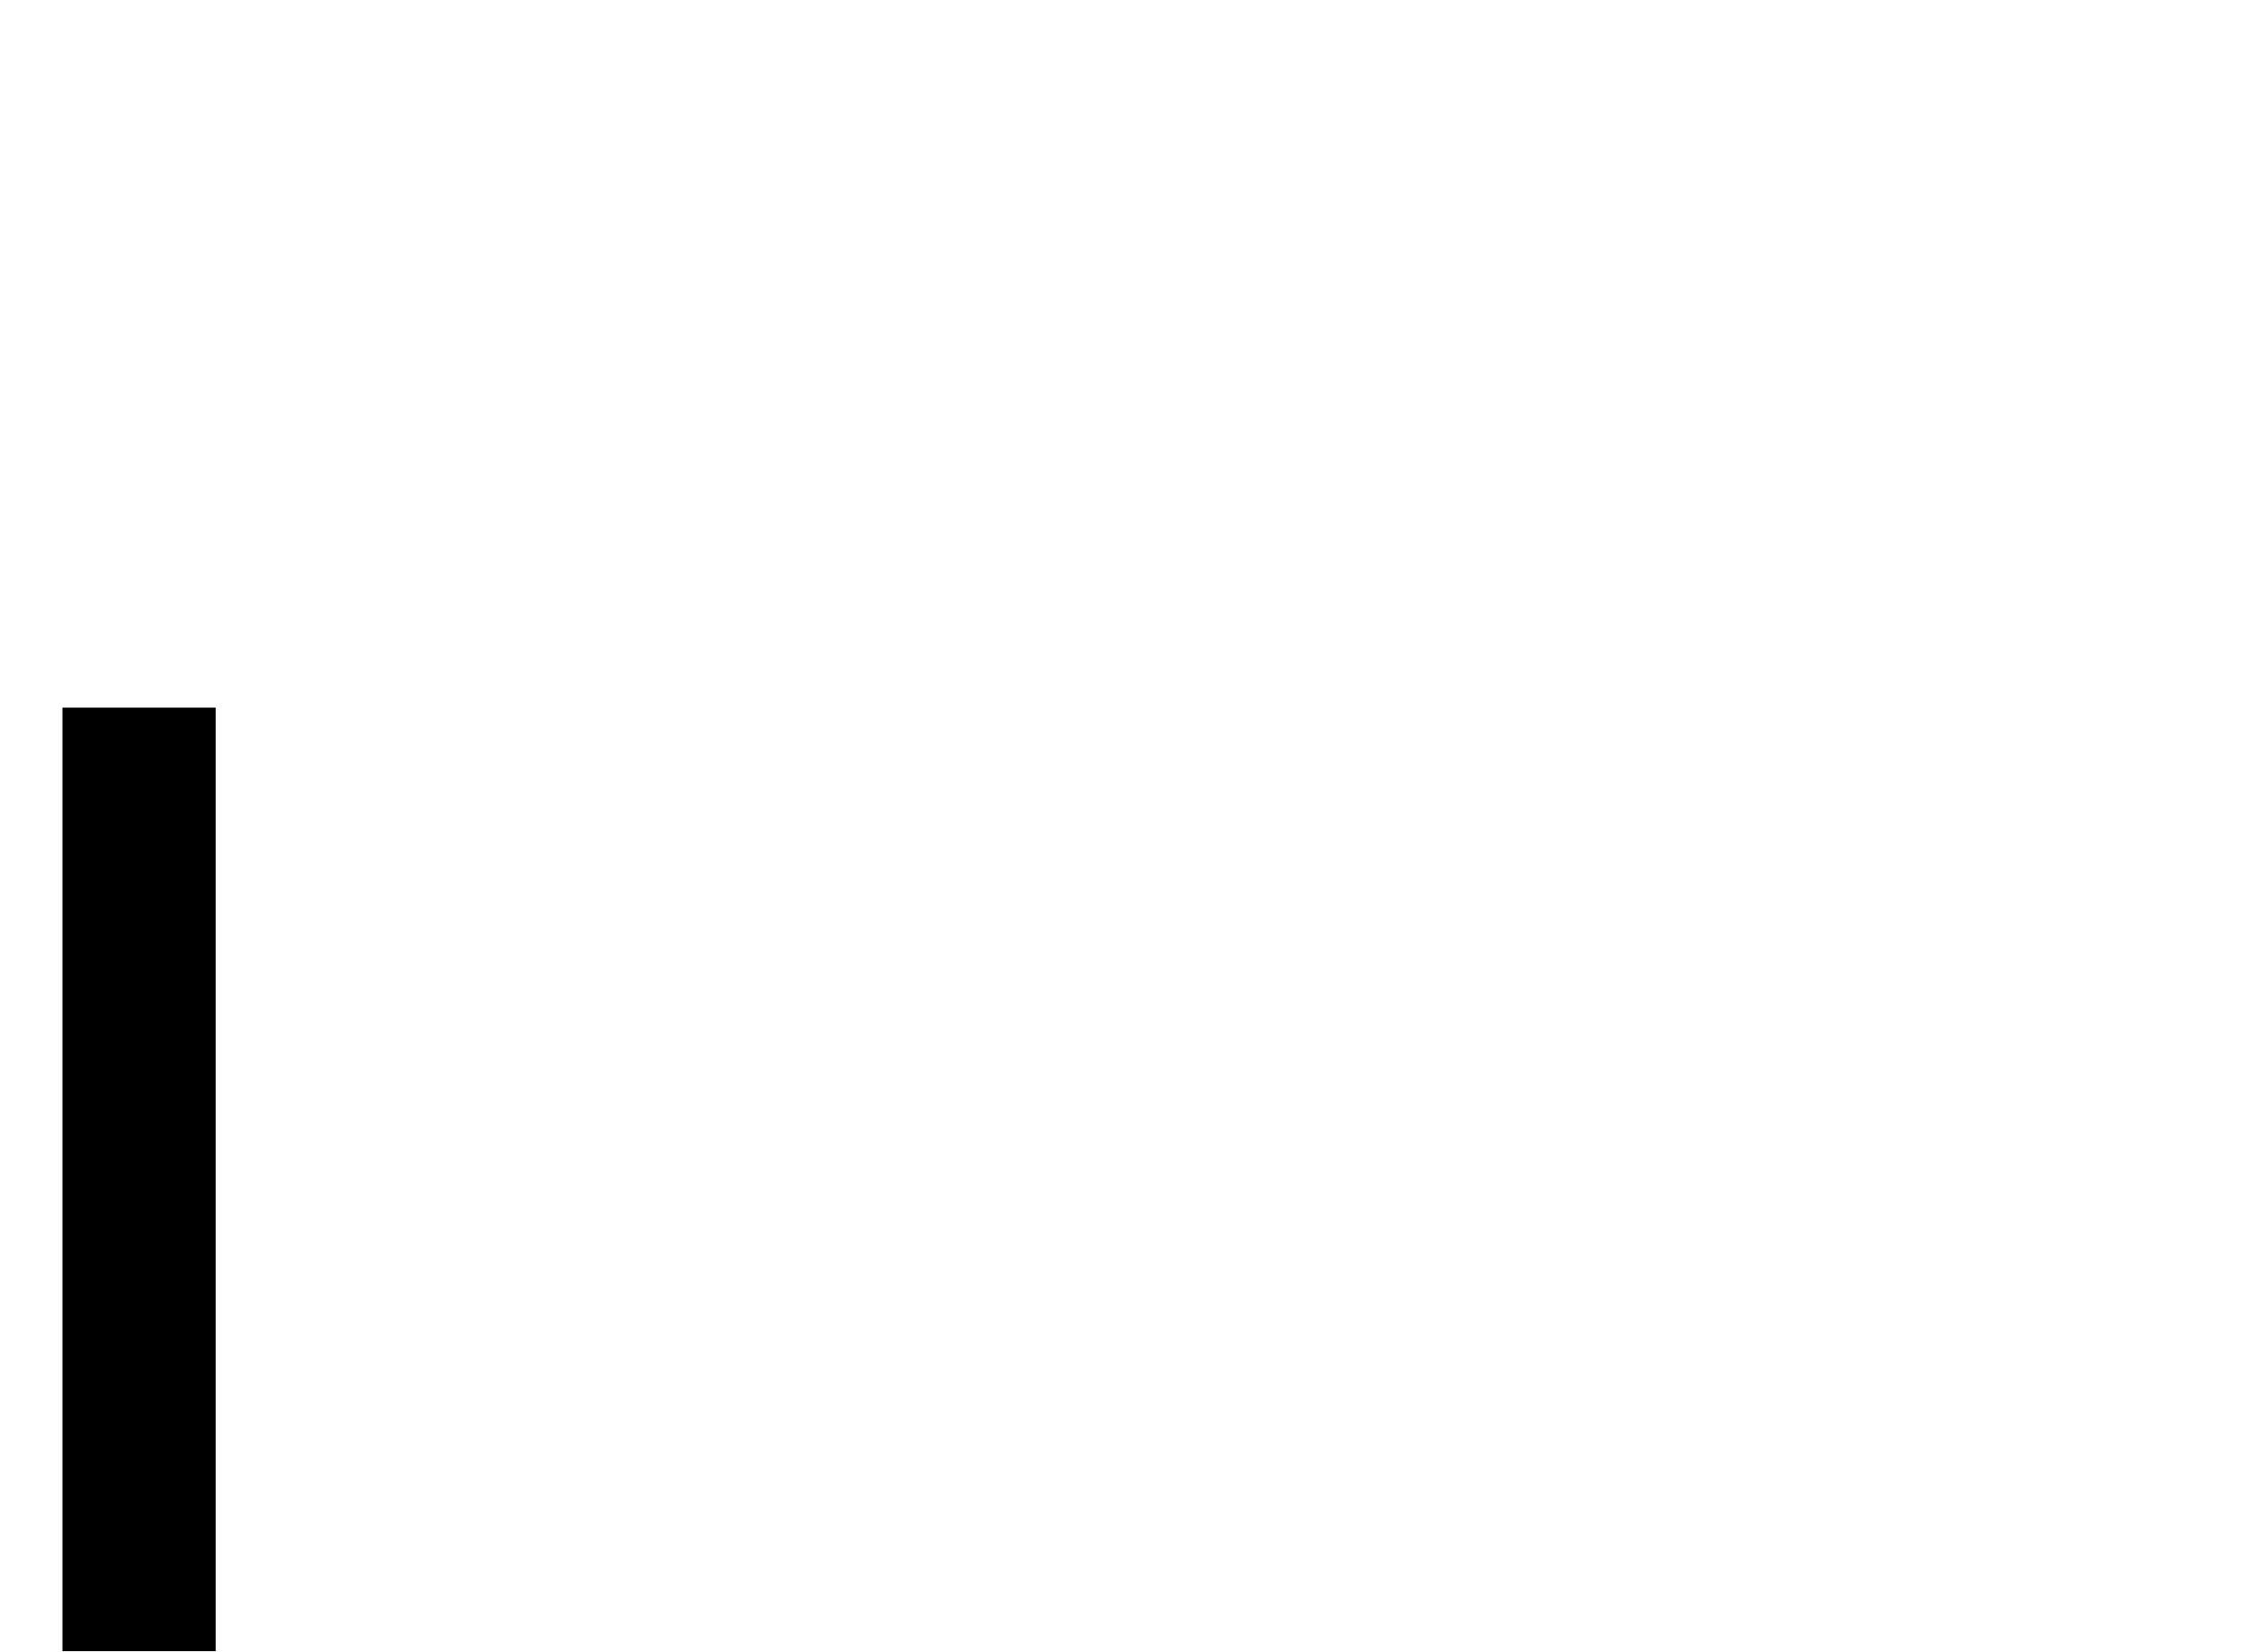
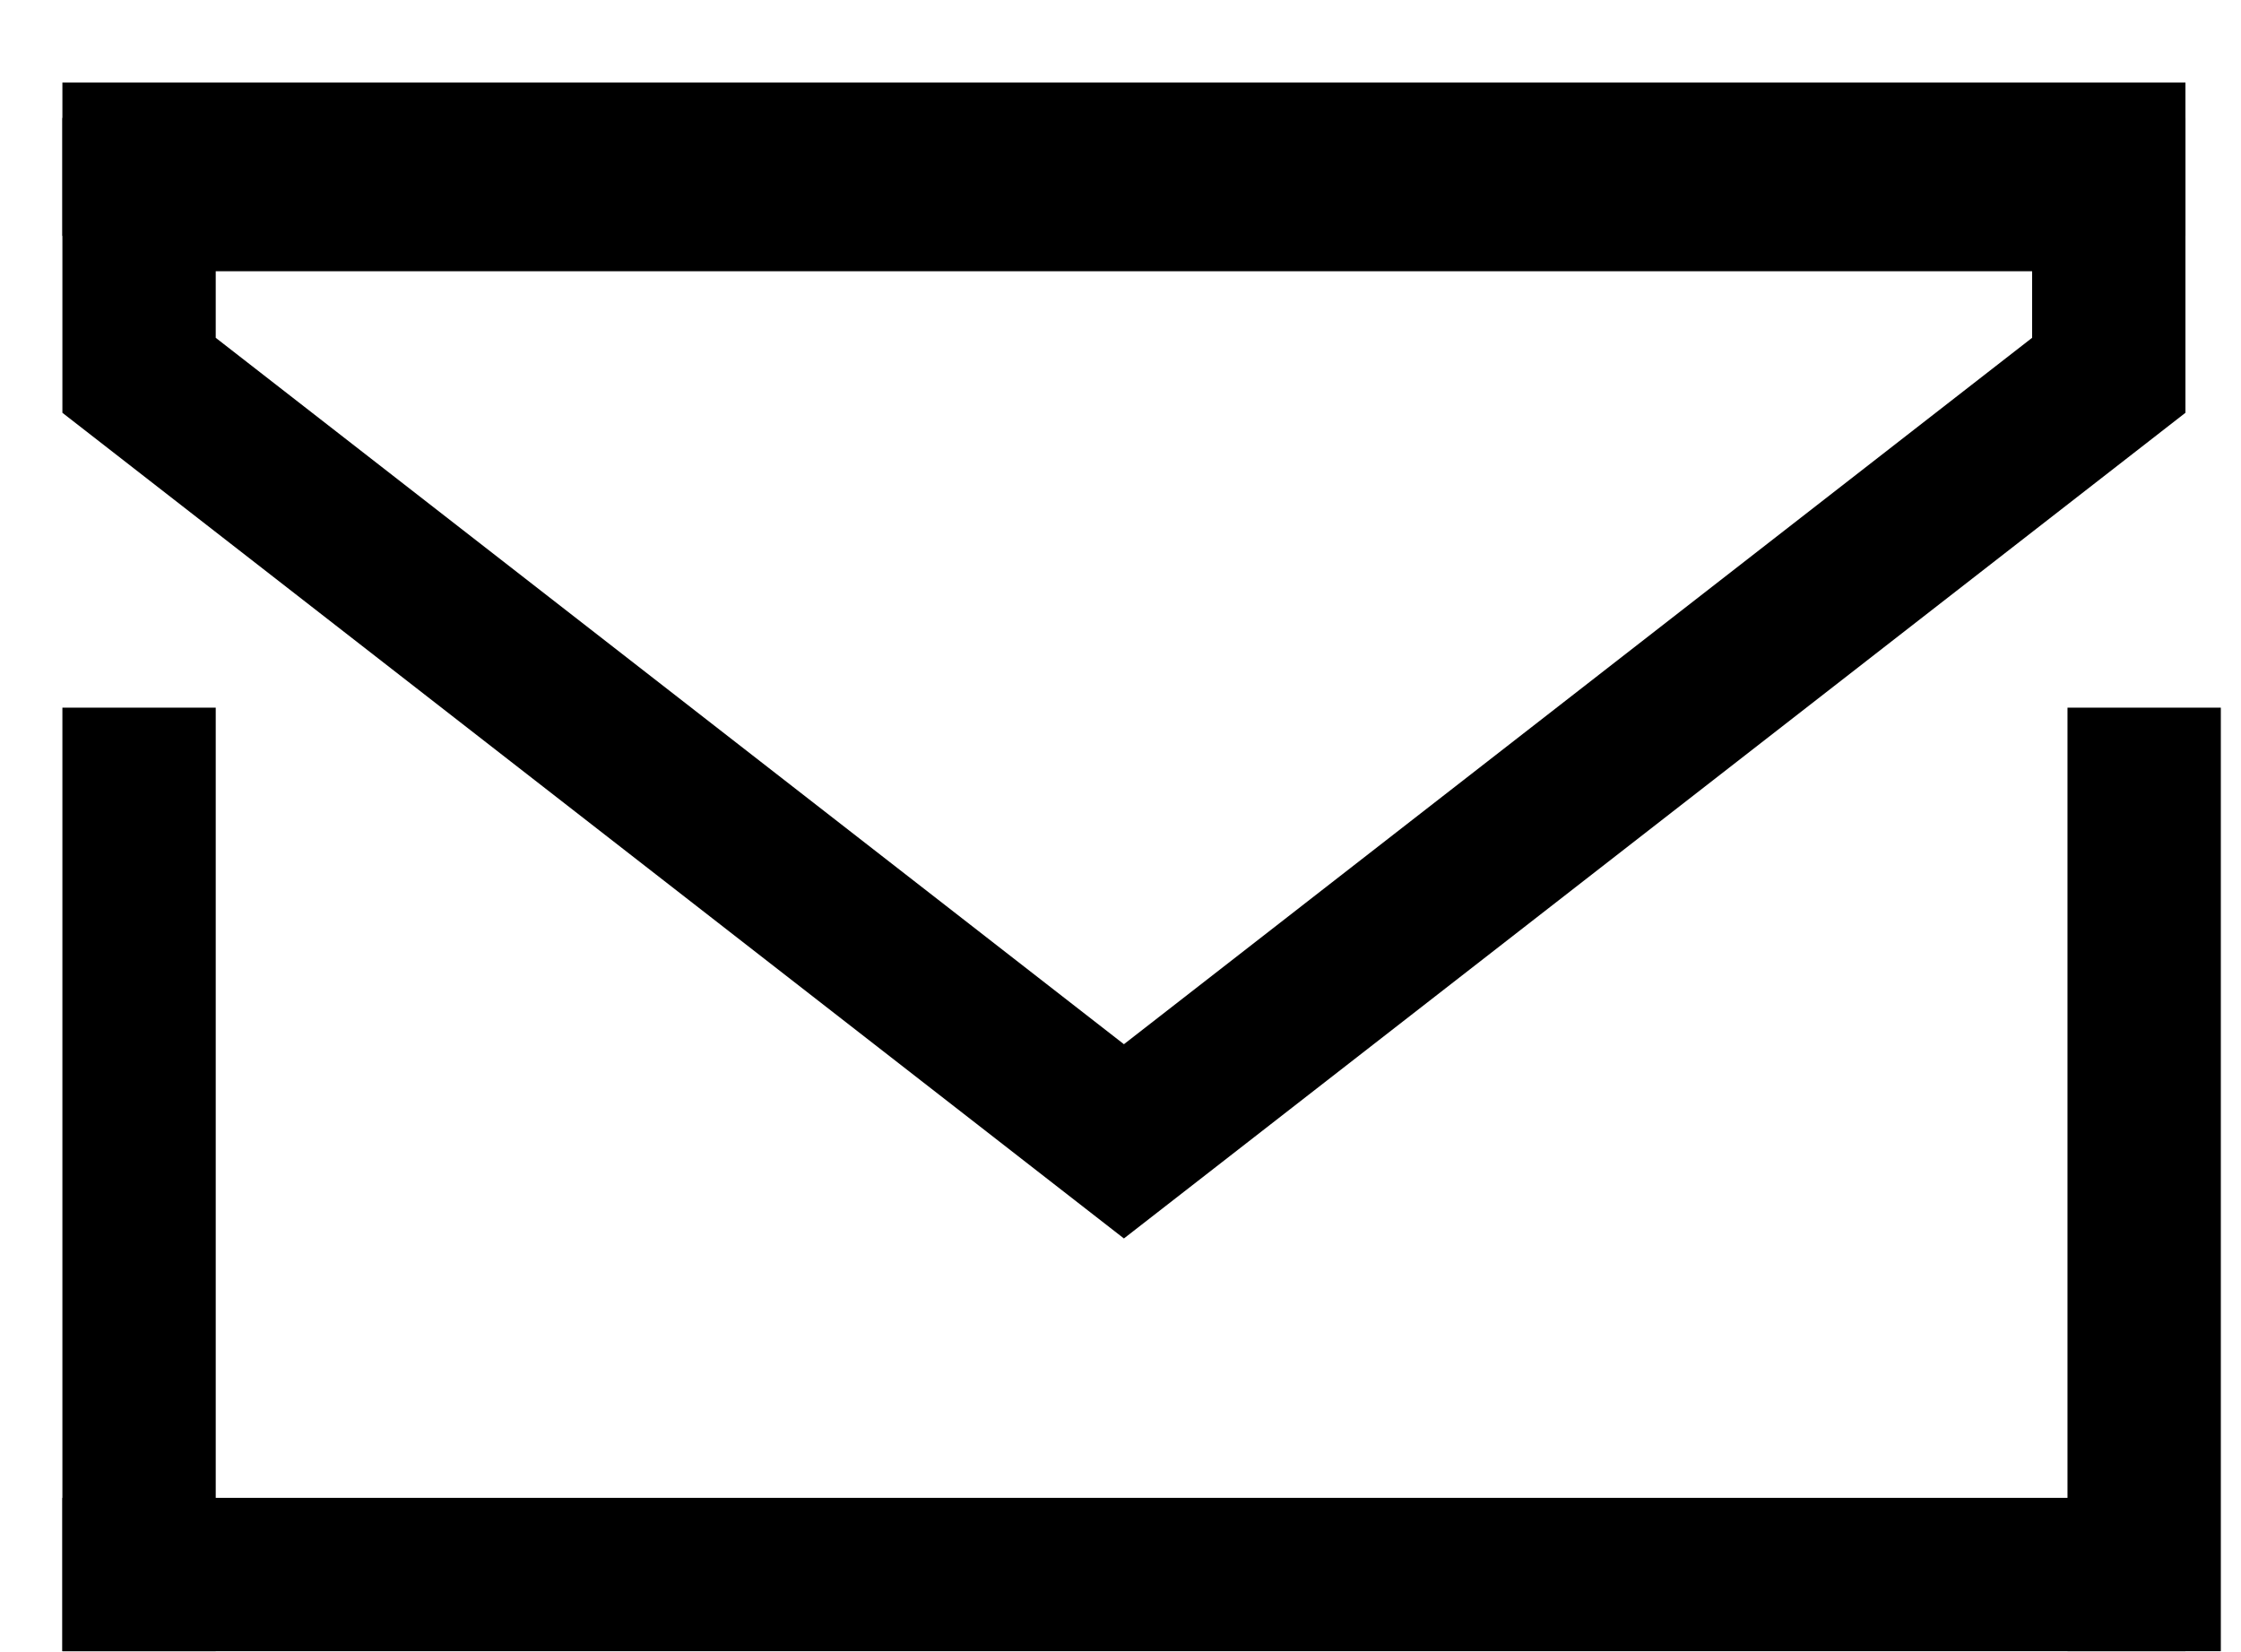
<svg xmlns="http://www.w3.org/2000/svg" width="19" height="14" viewBox="0 0 19 14" fill="none">
  <line x1="1.179" y1="6" x2="1.179" y2="14" stroke="currentColor" stroke-width="1.3" />
-   <line x1="18.179" y1="6" x2="18.179" y2="14" stroke="#currentColor" stroke-width="1.3" />
-   <line x1="0.529" y1="13.35" x2="18.529" y2="13.35" stroke="#currentColor" stroke-width="1.3" />
-   <line x1="0.529" y1="1.35" x2="18.529" y2="1.35" stroke="#currentColor" stroke-width="1.3" />
-   <path d="M17.879 3.182L9.529 9.677L1.179 3.182V1.65H4.029L9.529 1.65H14.529H17.879V3.182Z" stroke="#currentColor" stroke-width="1.3" />
+   <line x1="18.179" y1="6" x2="18.179" y2="14" stroke="currentColor" stroke-width="1.3" />
+   <line x1="0.529" y1="13.35" x2="18.529" y2="13.35" stroke="currentColor" stroke-width="1.3" />
+   <line x1="0.529" y1="1.35" x2="18.529" y2="1.35" stroke="currentColor" stroke-width="1.3" />
+   <path d="M17.879 3.182L9.529 9.677L1.179 3.182V1.65H4.029L9.529 1.65H14.529H17.879V3.182Z" stroke="currentColor" stroke-width="1.3" />
</svg>
